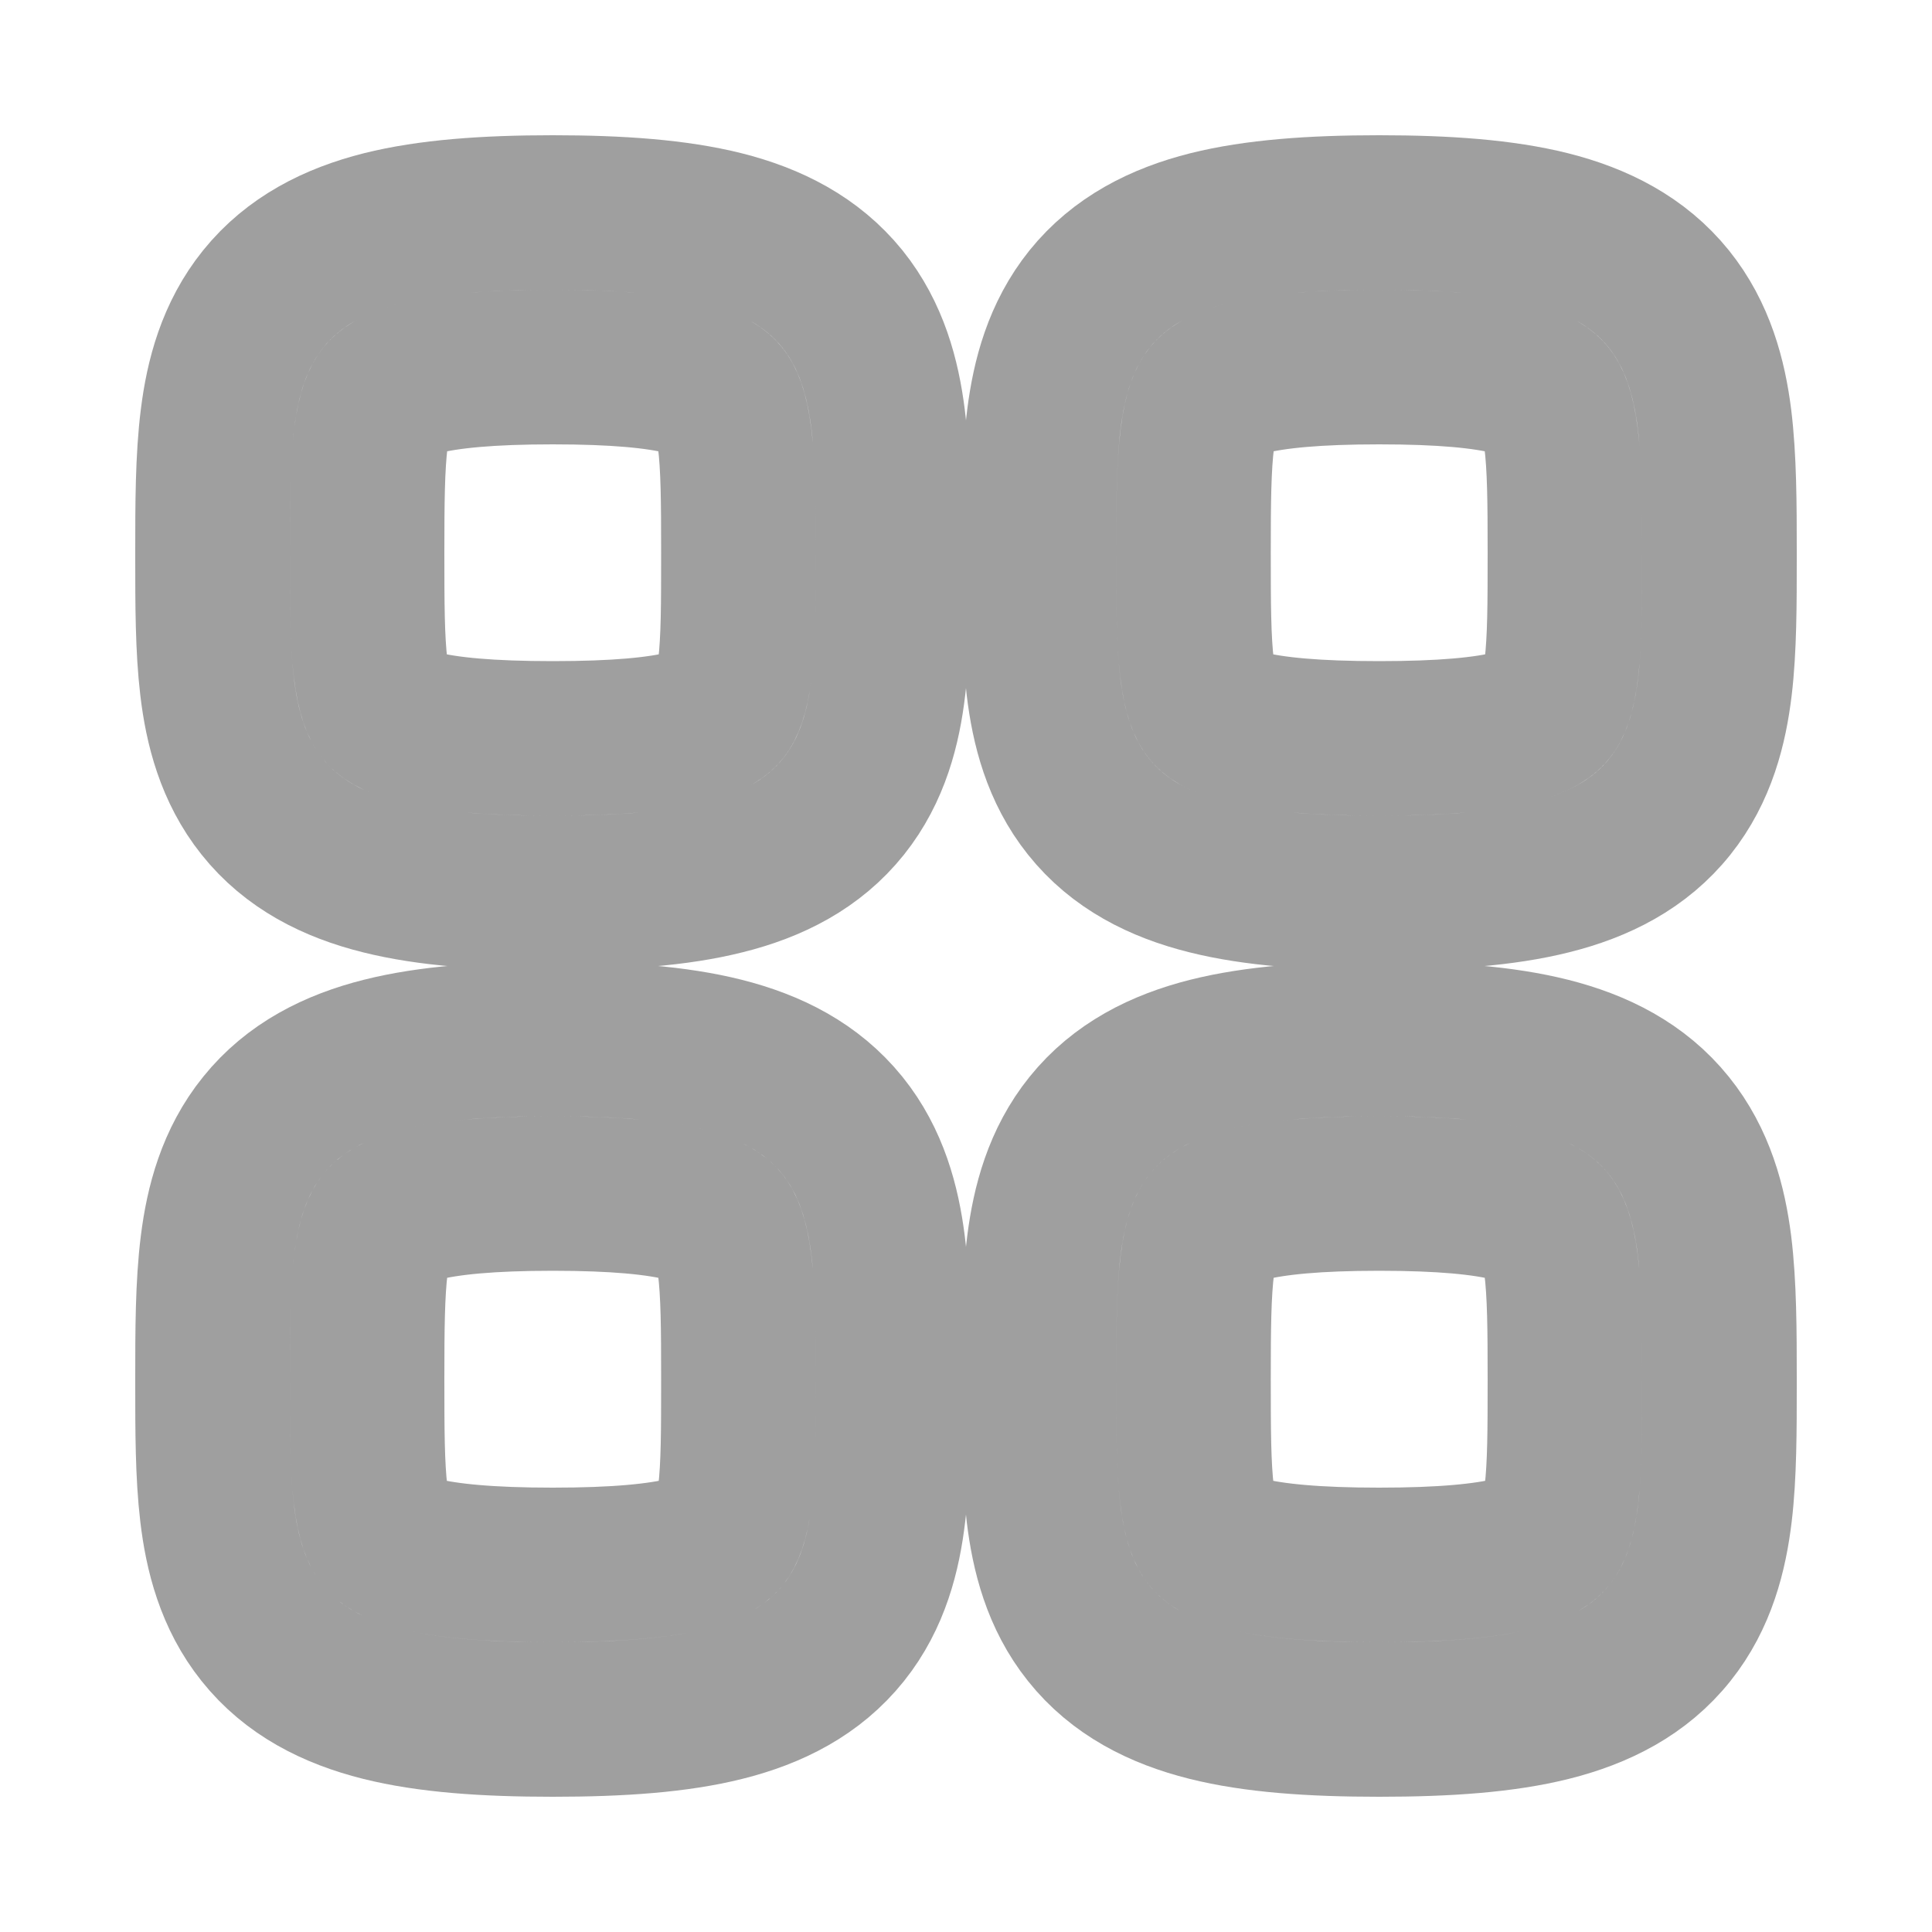
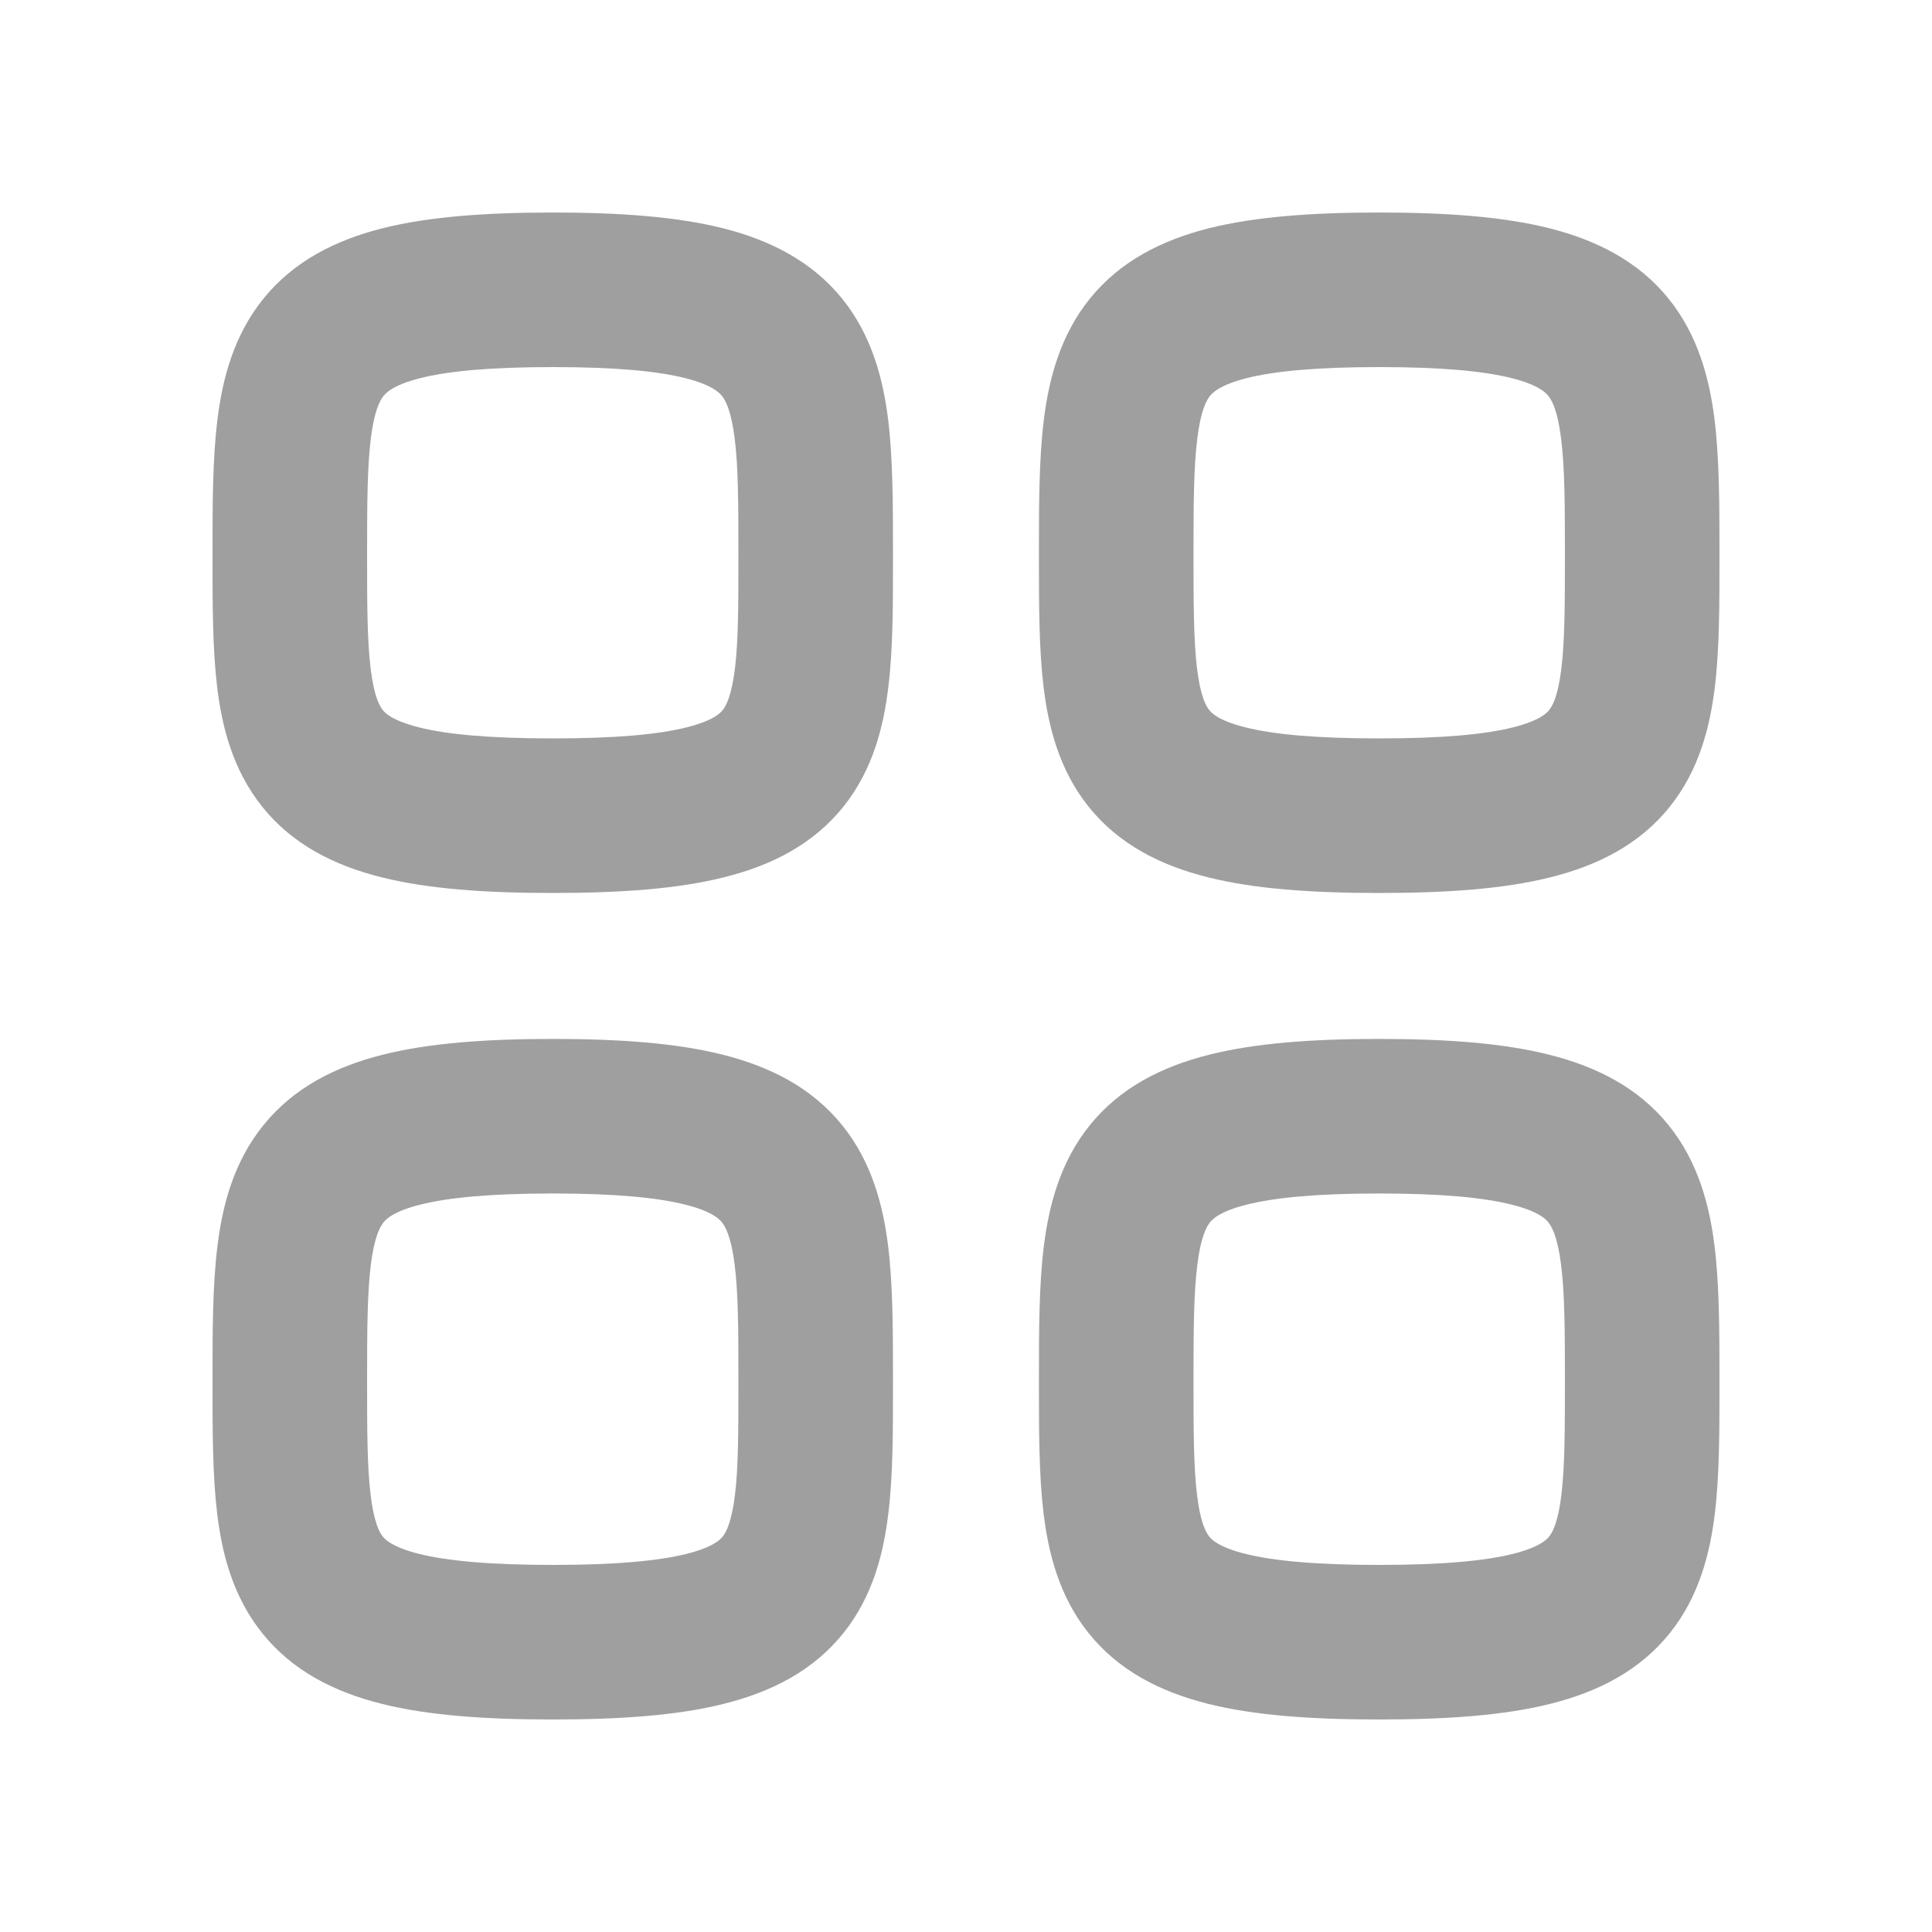
- <svg xmlns="http://www.w3.org/2000/svg" width="20" height="20" viewBox="0 0 20 20" stroke="#9F9F9F" fill="none">
-   <path fill-rule="evenodd" clip-rule="evenodd" d="M3.8 5.722C3.8 5.197 3.803 4.826 3.839 4.536C3.875 4.251 3.933 4.144 3.971 4.098C4 4.062 4.079 3.983 4.352 3.914C4.638 3.842 5.069 3.8 5.722 3.8C6.376 3.8 6.806 3.842 7.092 3.914C7.366 3.983 7.444 4.062 7.473 4.098C7.511 4.144 7.569 4.251 7.605 4.536C7.642 4.826 7.644 5.197 7.644 5.722C7.644 6.25 7.644 6.621 7.609 6.914C7.574 7.201 7.517 7.306 7.482 7.35C7.456 7.383 7.381 7.461 7.106 7.53C6.818 7.602 6.384 7.644 5.722 7.644C5.06 7.644 4.626 7.602 4.339 7.53C4.064 7.461 3.988 7.383 3.962 7.35C3.927 7.306 3.87 7.201 3.836 6.914C3.801 6.621 3.8 6.25 3.8 5.722ZM5.722 2.2C5.026 2.2 4.44 2.243 3.963 2.362C3.473 2.485 3.04 2.704 2.726 3.093C2.42 3.472 2.304 3.918 2.252 4.335C2.2 4.746 2.2 5.227 2.2 5.722L2.2 5.773C2.2 6.248 2.2 6.709 2.247 7.104C2.296 7.519 2.408 7.967 2.712 8.348C3.025 8.741 3.46 8.96 3.951 9.082C4.43 9.202 5.019 9.244 5.722 9.244C6.426 9.244 7.015 9.202 7.493 9.082C7.985 8.96 8.419 8.741 8.733 8.348C9.037 7.967 9.148 7.519 9.197 7.104C9.245 6.709 9.244 6.248 9.244 5.773V5.773L9.244 5.722C9.244 5.227 9.244 4.746 9.193 4.335C9.14 3.918 9.024 3.472 8.719 3.093C8.404 2.704 7.971 2.485 7.481 2.362C7.004 2.243 6.419 2.2 5.722 2.2ZM12.355 5.722C12.355 5.197 12.358 4.826 12.395 4.536C12.43 4.251 12.489 4.144 12.526 4.098C12.555 4.062 12.634 3.983 12.907 3.914C13.194 3.842 13.624 3.8 14.277 3.8C14.931 3.8 15.361 3.842 15.647 3.914C15.921 3.983 16 4.062 16.028 4.098C16.066 4.144 16.124 4.251 16.16 4.536C16.197 4.826 16.2 5.197 16.2 5.722C16.2 6.25 16.199 6.621 16.164 6.914C16.13 7.201 16.073 7.306 16.037 7.35C16.011 7.383 15.936 7.461 15.661 7.53C15.373 7.602 14.939 7.644 14.277 7.644C13.616 7.644 13.181 7.602 12.894 7.53C12.619 7.461 12.543 7.383 12.518 7.35C12.482 7.306 12.425 7.201 12.391 6.914C12.356 6.621 12.355 6.25 12.355 5.722ZM14.277 2.2C13.581 2.2 12.996 2.243 12.518 2.362C12.028 2.485 11.595 2.704 11.281 3.093C10.976 3.472 10.86 3.918 10.807 4.335C10.755 4.746 10.755 5.227 10.755 5.722L10.755 5.773V5.773C10.755 6.248 10.755 6.709 10.802 7.104C10.852 7.519 10.963 7.967 11.267 8.348C11.58 8.741 12.015 8.96 12.506 9.082C12.985 9.202 13.574 9.244 14.277 9.244C14.981 9.244 15.57 9.202 16.049 9.082C16.54 8.96 16.975 8.741 17.288 8.348C17.592 7.967 17.703 7.519 17.753 7.104C17.8 6.709 17.8 6.248 17.8 5.773V5.773L17.8 5.722C17.8 5.227 17.799 4.746 17.748 4.335C17.695 3.918 17.579 3.472 17.274 3.093C16.96 2.704 16.526 2.485 16.036 2.362C15.559 2.243 14.974 2.2 14.277 2.2ZM3.839 13.091C3.803 13.382 3.8 13.752 3.8 14.278C3.8 14.806 3.801 15.177 3.836 15.47C3.87 15.757 3.927 15.861 3.962 15.906C3.988 15.938 4.064 16.017 4.339 16.086C4.626 16.157 5.06 16.2 5.722 16.2C6.384 16.2 6.818 16.157 7.106 16.086C7.381 16.017 7.456 15.938 7.482 15.906C7.517 15.861 7.574 15.757 7.609 15.47C7.644 15.177 7.644 14.806 7.644 14.278C7.644 13.752 7.642 13.382 7.605 13.091C7.569 12.806 7.511 12.7 7.473 12.653C7.444 12.617 7.366 12.538 7.092 12.47C6.806 12.398 6.376 12.355 5.722 12.355C5.069 12.355 4.638 12.398 4.352 12.47C4.079 12.538 4 12.617 3.971 12.653C3.933 12.7 3.875 12.806 3.839 13.091ZM3.963 10.918C4.44 10.798 5.026 10.755 5.722 10.755C6.419 10.755 7.004 10.798 7.481 10.918C7.971 11.041 8.404 11.259 8.719 11.649C9.024 12.027 9.14 12.474 9.193 12.891C9.244 13.302 9.244 13.782 9.244 14.278L9.244 14.329V14.329C9.244 14.804 9.245 15.265 9.197 15.659C9.148 16.074 9.037 16.523 8.733 16.903C8.419 17.296 7.985 17.515 7.493 17.638C7.015 17.758 6.426 17.8 5.722 17.8C5.019 17.8 4.43 17.758 3.951 17.638C3.46 17.515 3.025 17.296 2.712 16.903C2.408 16.523 2.296 16.074 2.247 15.659C2.2 15.265 2.2 14.804 2.2 14.329L2.2 14.278C2.2 13.782 2.2 13.302 2.252 12.891C2.304 12.474 2.42 12.027 2.726 11.649C3.04 11.259 3.473 11.041 3.963 10.918ZM12.355 14.278C12.355 13.752 12.358 13.382 12.395 13.091C12.43 12.806 12.489 12.7 12.526 12.653C12.555 12.617 12.634 12.538 12.907 12.47C13.194 12.398 13.624 12.355 14.277 12.355C14.931 12.355 15.361 12.398 15.647 12.47C15.921 12.538 16 12.617 16.028 12.653C16.066 12.7 16.124 12.806 16.16 13.091C16.197 13.382 16.2 13.752 16.2 14.278C16.2 14.806 16.199 15.177 16.164 15.47C16.13 15.757 16.073 15.861 16.037 15.906C16.011 15.938 15.936 16.017 15.661 16.086C15.373 16.157 14.939 16.2 14.277 16.2C13.616 16.2 13.181 16.157 12.894 16.086C12.619 16.017 12.543 15.938 12.518 15.906C12.482 15.861 12.425 15.757 12.391 15.47C12.356 15.177 12.355 14.806 12.355 14.278ZM14.277 10.755C13.581 10.755 12.996 10.798 12.518 10.918C12.028 11.041 11.595 11.259 11.281 11.649C10.976 12.027 10.86 12.474 10.807 12.891C10.755 13.302 10.755 13.782 10.755 14.278L10.755 14.329V14.329C10.755 14.804 10.755 15.265 10.802 15.659C10.852 16.074 10.963 16.523 11.267 16.903C11.58 17.296 12.015 17.515 12.506 17.638C12.985 17.758 13.574 17.8 14.277 17.8C14.981 17.8 15.57 17.758 16.049 17.638C16.54 17.515 16.975 17.296 17.288 16.903C17.592 16.523 17.703 16.074 17.753 15.659C17.8 15.265 17.8 14.804 17.8 14.329V14.329L17.8 14.278C17.8 13.782 17.799 13.302 17.748 12.891C17.695 12.474 17.579 12.027 17.274 11.649C16.96 11.259 16.526 11.041 16.036 10.918C15.559 10.798 14.974 10.755 14.277 10.755Z" stroke-width="1.6" stroke-linecap="round" stroke-linejoin="round" />
+ <svg xmlns="http://www.w3.org/2000/svg" width="20" height="20" viewBox="0 0 20 20" fill="#9F9F9F">
+   <path fill-rule="evenodd" clip-rule="evenodd" d="M3.8 5.722C3.8 5.197 3.803 4.826 3.839 4.536C3.875 4.251 3.933 4.144 3.971 4.098C4 4.062 4.079 3.983 4.352 3.914C4.638 3.842 5.069 3.8 5.722 3.8C6.376 3.8 6.806 3.842 7.092 3.914C7.366 3.983 7.444 4.062 7.473 4.098C7.511 4.144 7.569 4.251 7.605 4.536C7.642 4.826 7.644 5.197 7.644 5.722C7.644 6.25 7.644 6.621 7.609 6.914C7.574 7.201 7.517 7.306 7.482 7.35C7.456 7.383 7.381 7.461 7.106 7.53C6.818 7.602 6.384 7.644 5.722 7.644C5.06 7.644 4.626 7.602 4.339 7.53C4.064 7.461 3.988 7.383 3.962 7.35C3.927 7.306 3.87 7.201 3.836 6.914C3.801 6.621 3.8 6.25 3.8 5.722ZM5.722 2.2C5.026 2.2 4.44 2.243 3.963 2.362C3.473 2.485 3.04 2.704 2.726 3.093C2.42 3.472 2.304 3.918 2.252 4.335C2.2 4.746 2.2 5.227 2.2 5.722L2.2 5.773C2.2 6.248 2.2 6.709 2.247 7.104C2.296 7.519 2.408 7.967 2.712 8.348C3.025 8.741 3.46 8.96 3.951 9.082C4.43 9.202 5.019 9.244 5.722 9.244C6.426 9.244 7.015 9.202 7.493 9.082C7.985 8.96 8.419 8.741 8.733 8.348C9.037 7.967 9.148 7.519 9.197 7.104C9.245 6.709 9.244 6.248 9.244 5.773V5.773L9.244 5.722C9.244 5.227 9.244 4.746 9.193 4.335C9.14 3.918 9.024 3.472 8.719 3.093C8.404 2.704 7.971 2.485 7.481 2.362C7.004 2.243 6.419 2.2 5.722 2.2ZM12.355 5.722C12.355 5.197 12.358 4.826 12.395 4.536C12.43 4.251 12.489 4.144 12.526 4.098C12.555 4.062 12.634 3.983 12.907 3.914C13.194 3.842 13.624 3.8 14.277 3.8C14.931 3.8 15.361 3.842 15.647 3.914C15.921 3.983 16 4.062 16.028 4.098C16.066 4.144 16.124 4.251 16.16 4.536C16.197 4.826 16.2 5.197 16.2 5.722C16.2 6.25 16.199 6.621 16.164 6.914C16.13 7.201 16.073 7.306 16.037 7.35C16.011 7.383 15.936 7.461 15.661 7.53C15.373 7.602 14.939 7.644 14.277 7.644C13.616 7.644 13.181 7.602 12.894 7.53C12.619 7.461 12.543 7.383 12.518 7.35C12.482 7.306 12.425 7.201 12.391 6.914C12.356 6.621 12.355 6.25 12.355 5.722ZM14.277 2.2C13.581 2.2 12.996 2.243 12.518 2.362C12.028 2.485 11.595 2.704 11.281 3.093C10.976 3.472 10.86 3.918 10.807 4.335C10.755 4.746 10.755 5.227 10.755 5.722L10.755 5.773V5.773C10.755 6.248 10.755 6.709 10.802 7.104C10.852 7.519 10.963 7.967 11.267 8.348C11.58 8.741 12.015 8.96 12.506 9.082C12.985 9.202 13.574 9.244 14.277 9.244C14.981 9.244 15.57 9.202 16.049 9.082C16.54 8.96 16.975 8.741 17.288 8.348C17.592 7.967 17.703 7.519 17.753 7.104C17.8 6.709 17.8 6.248 17.8 5.773V5.773L17.8 5.722C17.8 5.227 17.799 4.746 17.748 4.335C17.695 3.918 17.579 3.472 17.274 3.093C16.96 2.704 16.526 2.485 16.036 2.362C15.559 2.243 14.974 2.2 14.277 2.2ZM3.839 13.091C3.803 13.382 3.8 13.752 3.8 14.278C3.8 14.806 3.801 15.177 3.836 15.47C3.87 15.757 3.927 15.861 3.962 15.906C3.988 15.938 4.064 16.017 4.339 16.086C4.626 16.157 5.06 16.2 5.722 16.2C6.384 16.2 6.818 16.157 7.106 16.086C7.381 16.017 7.456 15.938 7.482 15.906C7.517 15.861 7.574 15.757 7.609 15.47C7.644 15.177 7.644 14.806 7.644 14.278C7.644 13.752 7.642 13.382 7.605 13.091C7.569 12.806 7.511 12.7 7.473 12.653C7.444 12.617 7.366 12.538 7.092 12.47C6.806 12.398 6.376 12.355 5.722 12.355C5.069 12.355 4.638 12.398 4.352 12.47C4.079 12.538 4 12.617 3.971 12.653C3.933 12.7 3.875 12.806 3.839 13.091ZM3.963 10.918C4.44 10.798 5.026 10.755 5.722 10.755C6.419 10.755 7.004 10.798 7.481 10.918C7.971 11.041 8.404 11.259 8.719 11.649C9.024 12.027 9.14 12.474 9.193 12.891C9.244 13.302 9.244 13.782 9.244 14.278L9.244 14.329V14.329C9.244 14.804 9.245 15.265 9.197 15.659C9.148 16.074 9.037 16.523 8.733 16.903C8.419 17.296 7.985 17.515 7.493 17.638C7.015 17.758 6.426 17.8 5.722 17.8C5.019 17.8 4.43 17.758 3.951 17.638C3.46 17.515 3.025 17.296 2.712 16.903C2.408 16.523 2.296 16.074 2.247 15.659C2.2 15.265 2.2 14.804 2.2 14.329L2.2 14.278C2.2 13.782 2.2 13.302 2.252 12.891C2.304 12.474 2.42 12.027 2.726 11.649C3.04 11.259 3.473 11.041 3.963 10.918ZM12.355 14.278C12.355 13.752 12.358 13.382 12.395 13.091C12.43 12.806 12.489 12.7 12.526 12.653C12.555 12.617 12.634 12.538 12.907 12.47C13.194 12.398 13.624 12.355 14.277 12.355C14.931 12.355 15.361 12.398 15.647 12.47C15.921 12.538 16 12.617 16.028 12.653C16.066 12.7 16.124 12.806 16.16 13.091C16.197 13.382 16.2 13.752 16.2 14.278C16.2 14.806 16.199 15.177 16.164 15.47C16.13 15.757 16.073 15.861 16.037 15.906C16.011 15.938 15.936 16.017 15.661 16.086C15.373 16.157 14.939 16.2 14.277 16.2C13.616 16.2 13.181 16.157 12.894 16.086C12.619 16.017 12.543 15.938 12.518 15.906C12.482 15.861 12.425 15.757 12.391 15.47C12.356 15.177 12.355 14.806 12.355 14.278ZM14.277 10.755C13.581 10.755 12.996 10.798 12.518 10.918C12.028 11.041 11.595 11.259 11.281 11.649C10.976 12.027 10.86 12.474 10.807 12.891C10.755 13.302 10.755 13.782 10.755 14.278L10.755 14.329V14.329C10.755 14.804 10.755 15.265 10.802 15.659C10.852 16.074 10.963 16.523 11.267 16.903C11.58 17.296 12.015 17.515 12.506 17.638C12.985 17.758 13.574 17.8 14.277 17.8C14.981 17.8 15.57 17.758 16.049 17.638C16.54 17.515 16.975 17.296 17.288 16.903C17.592 16.523 17.703 16.074 17.753 15.659C17.8 15.265 17.8 14.804 17.8 14.329V14.329L17.8 14.278C17.8 13.782 17.799 13.302 17.748 12.891C17.695 12.474 17.579 12.027 17.274 11.649C16.96 11.259 16.526 11.041 16.036 10.918C15.559 10.798 14.974 10.755 14.277 10.755Z" />
</svg>
